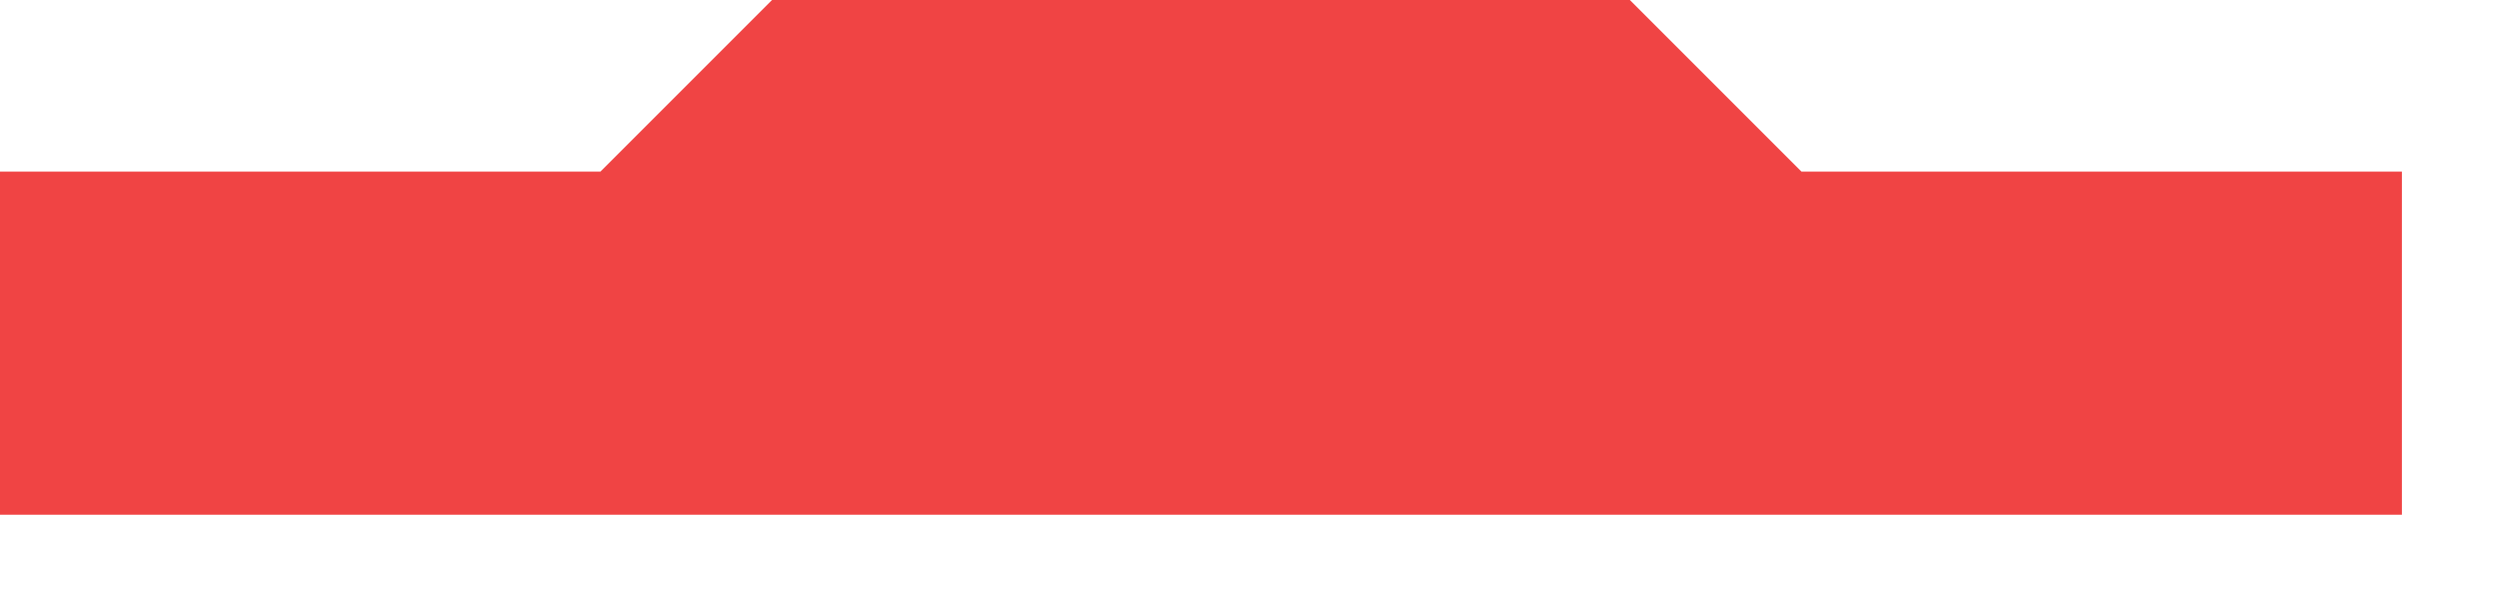
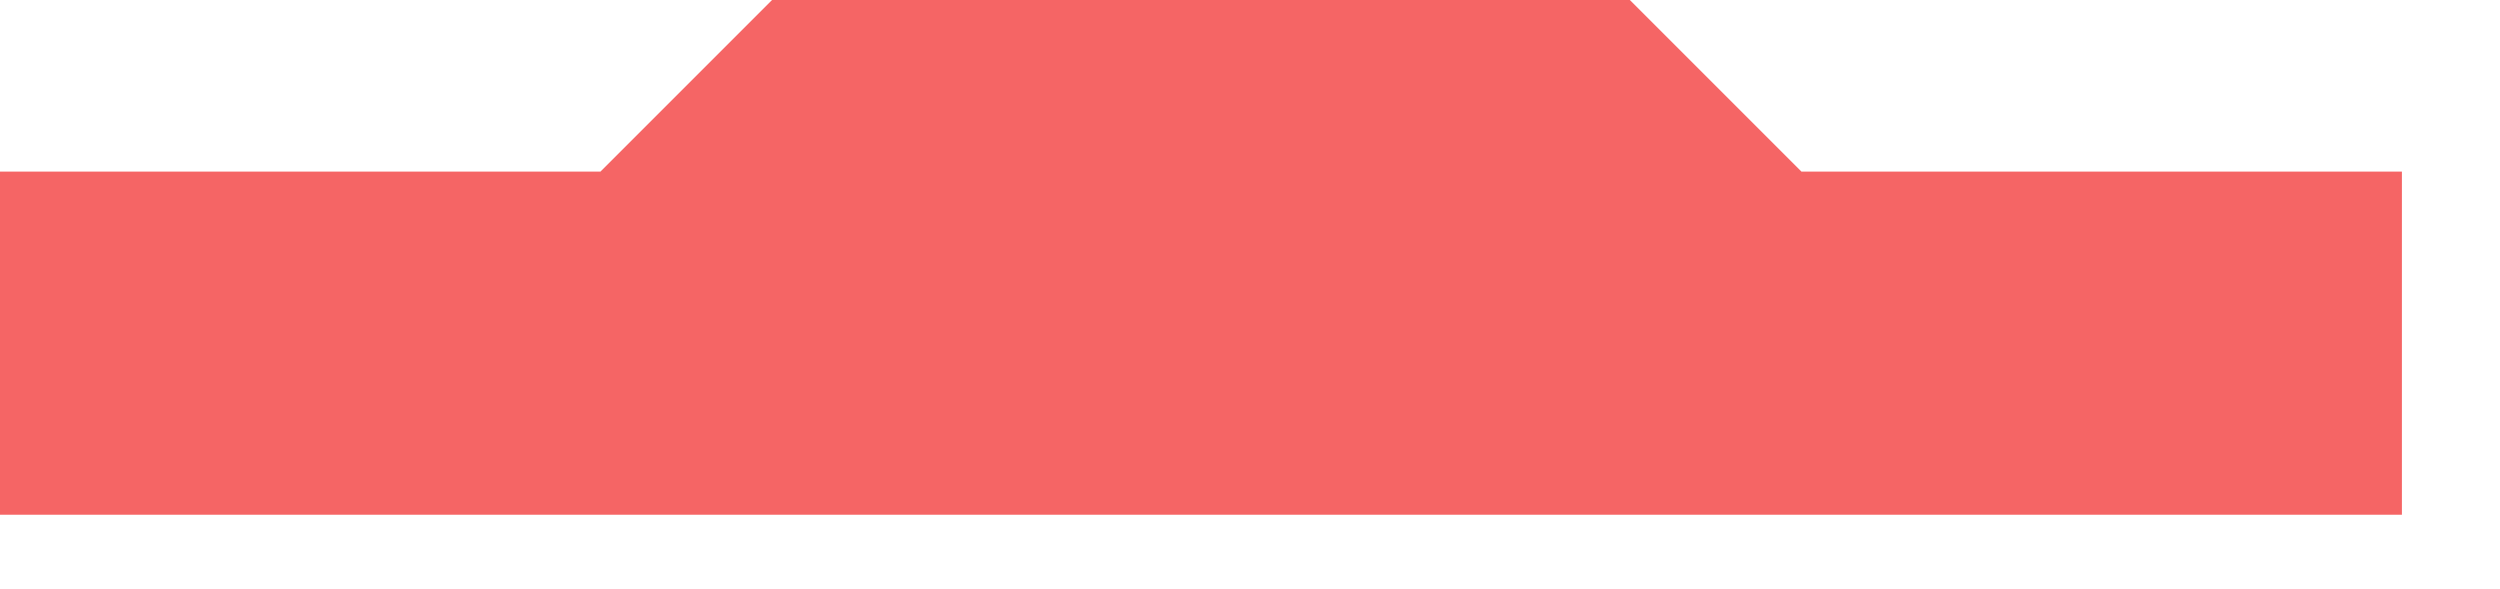
<svg xmlns="http://www.w3.org/2000/svg" width="17px" height="4px" viewBox="0 0 17 4" version="1.1">
  <defs />
  <g id="Page-1" stroke="none" stroke-width="1" fill="none" fill-rule="evenodd">
-     <g id="lid" fill="#F04444" fill-rule="nonzero">
-       <polygon id="Shape" points="12.25 1.167 11.083 0 5.25 0 4.083 1.167 0 1.167 0 3.5 16.333 3.5 16.333 1.167" />
+     <g id="Artboard" transform="translate(-1986, -463)" fill="#F56565" fill-rule="nonzero">
+       <g id="delete" transform="translate(1986, 463)">
+         <polygon id="Shape" points="12.25 1.167 11.083 0 5.25 0 4.083 1.167 0 1.167 0 3.5 16.333 3.5 16.333 1.167" />
+       </g>
    </g>
  </g>
</svg>
